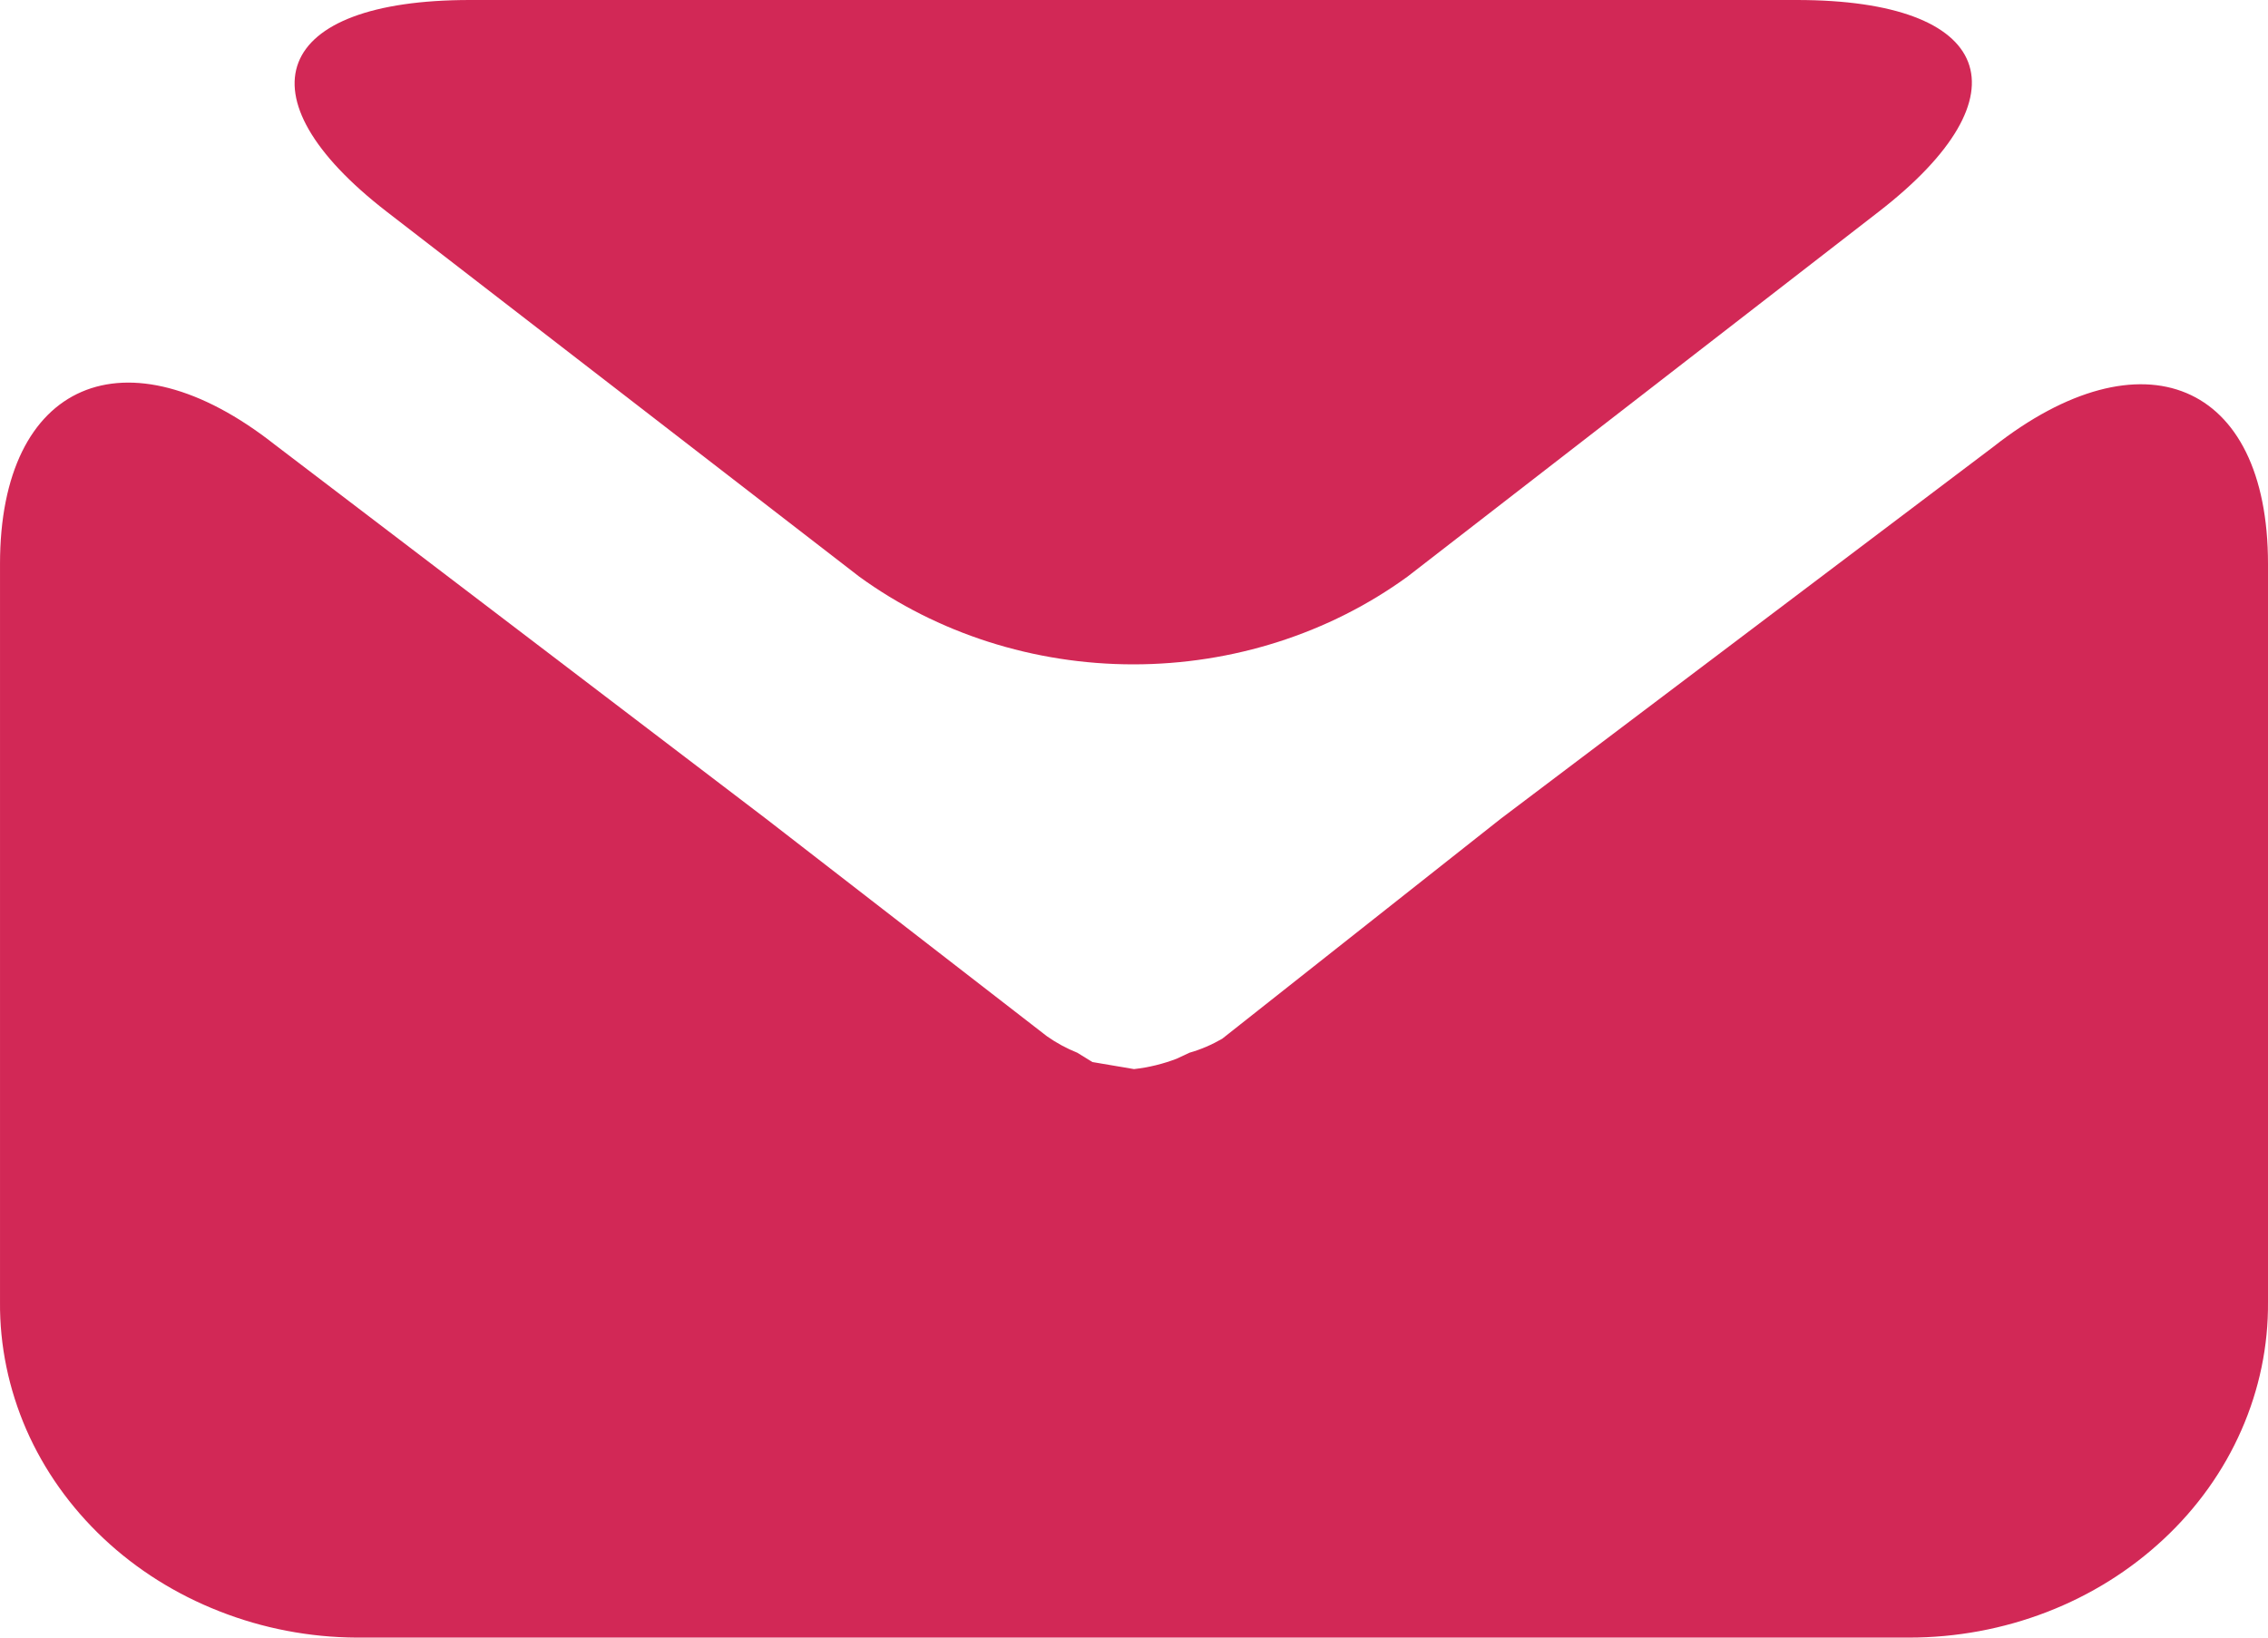
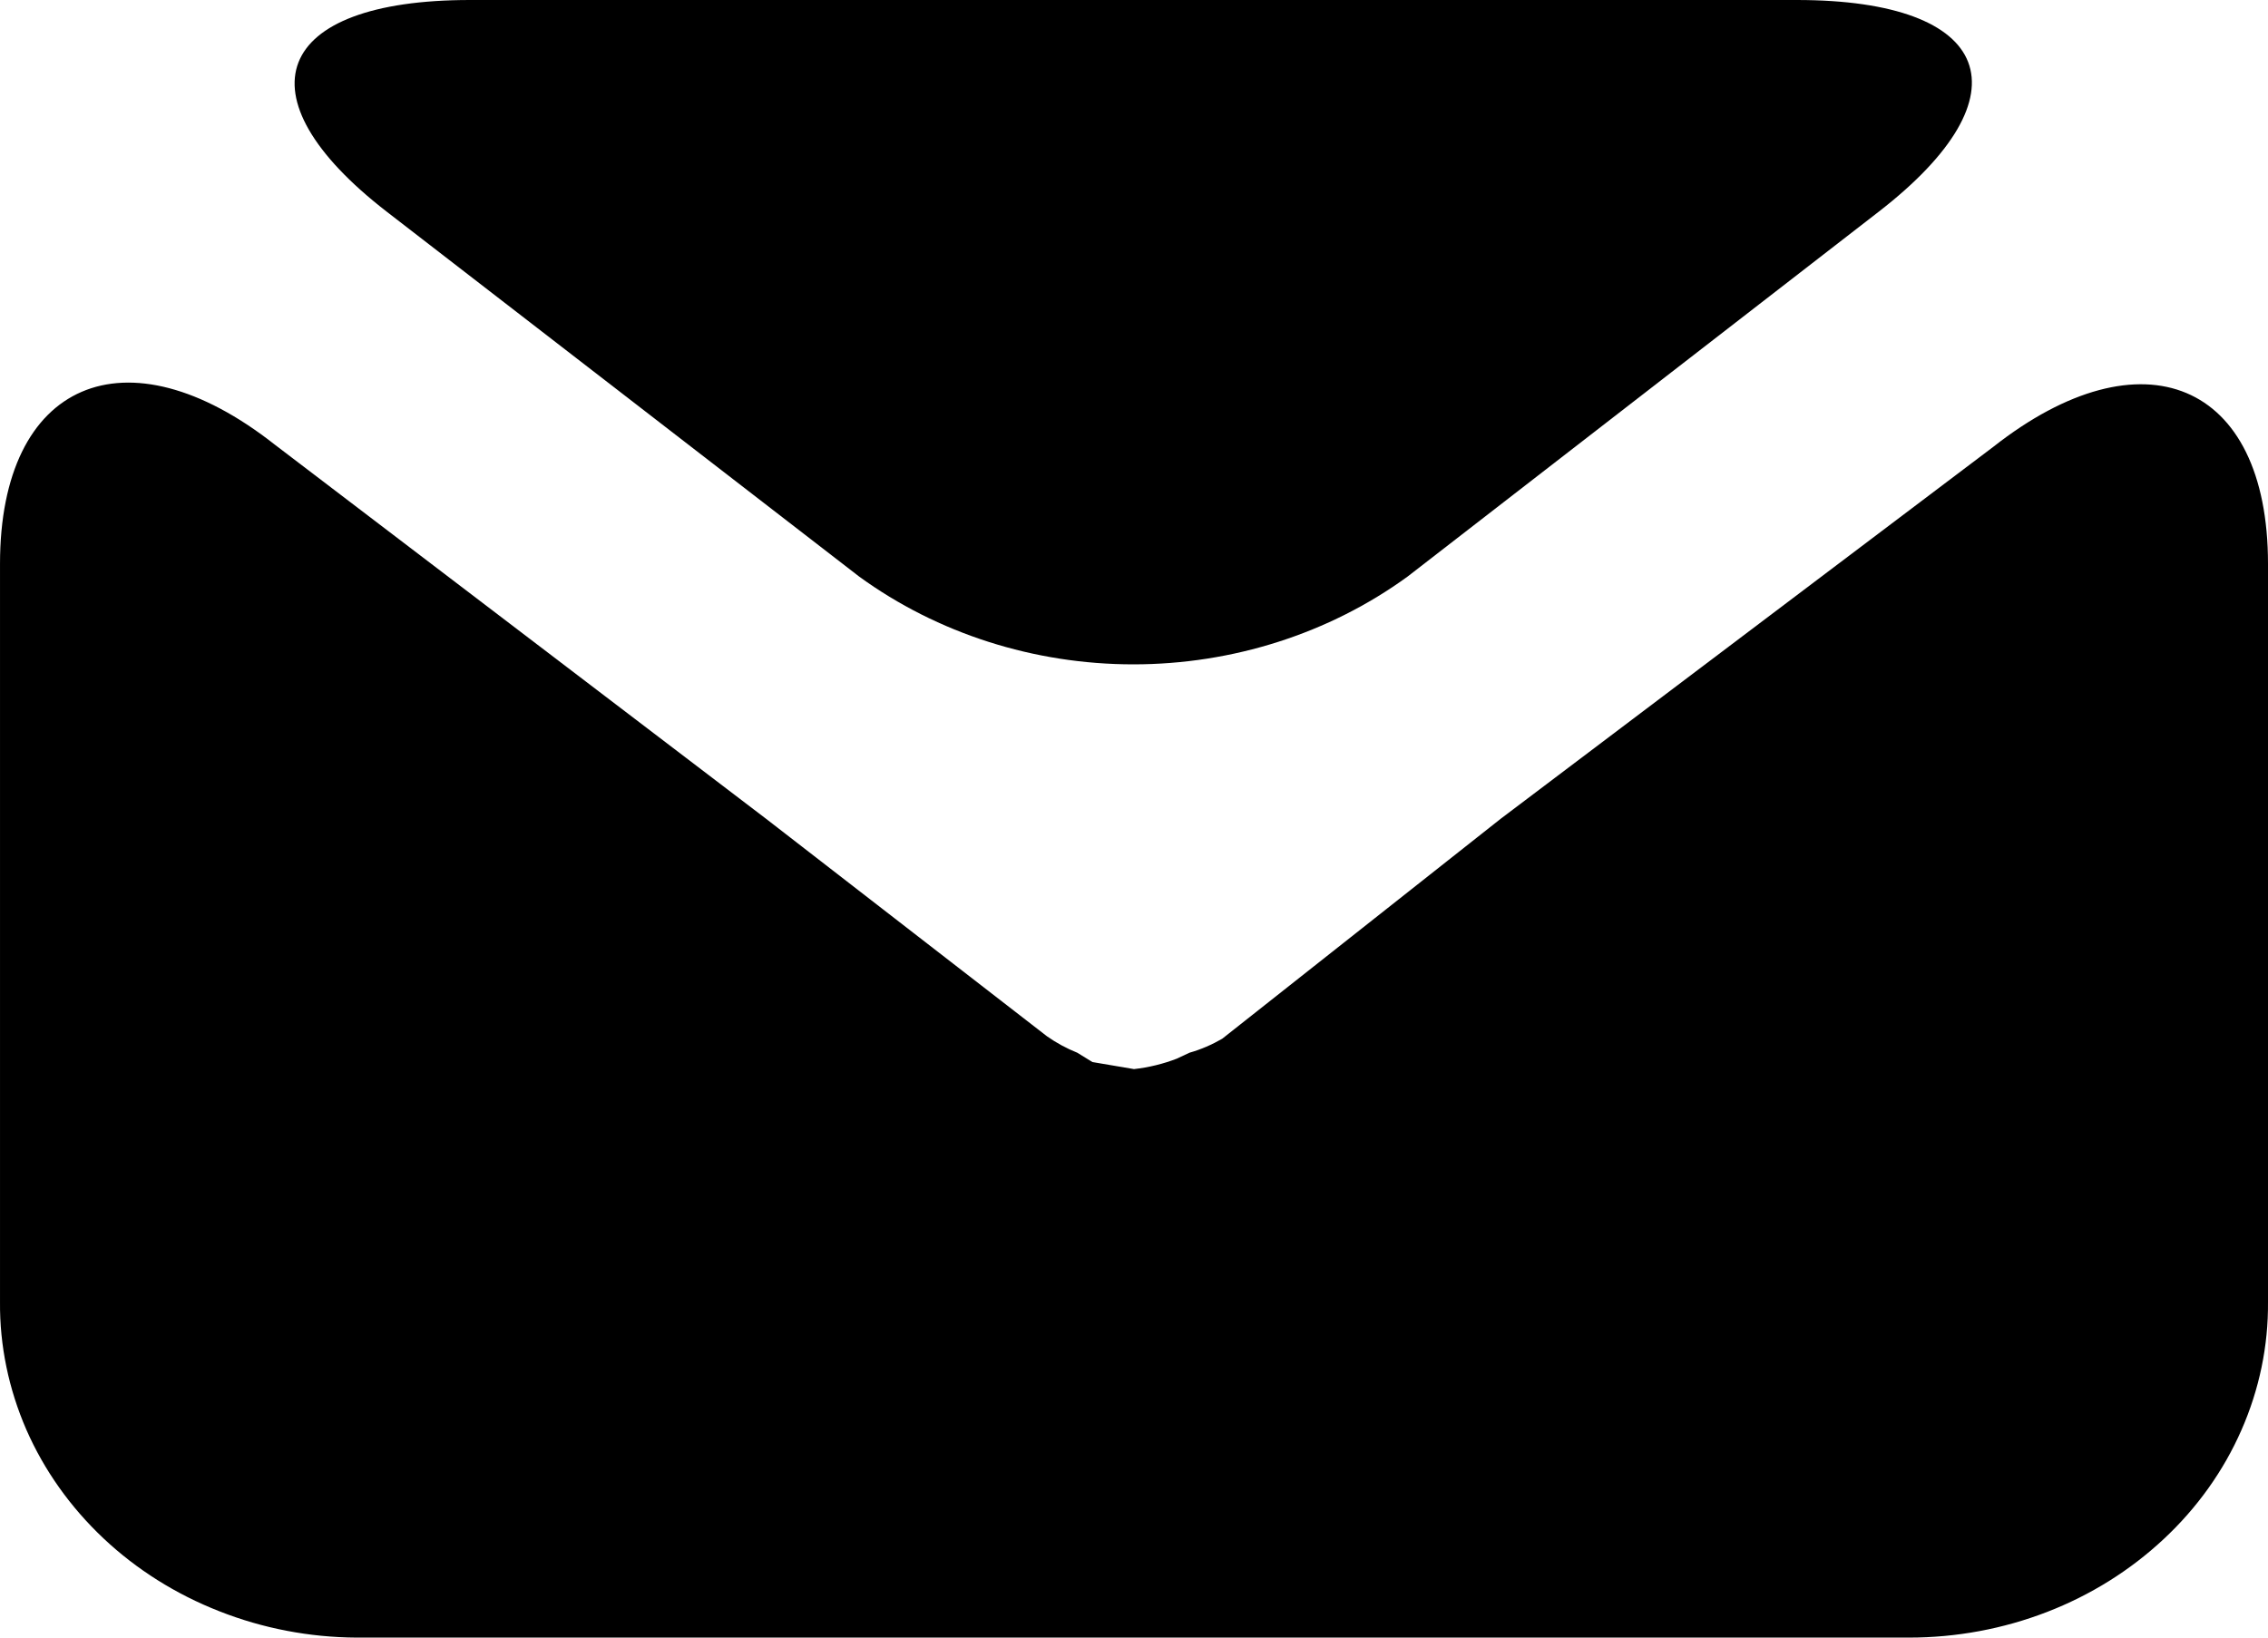
- <svg xmlns="http://www.w3.org/2000/svg" width="18" height="13" viewBox="0 0 18 13" fill="none">
-   <path d="M14.91 1.681C16.11 0.752 15.82 0 14.26 0H3.73C2.17 0 1.88 0.761 3.07 1.681L6.82 4.578C7.441 5.029 8.207 5.274 8.995 5.274C9.783 5.274 10.549 5.029 11.17 4.578L14.91 1.681Z" fill="#D22856" />
-   <path d="M11.91 6.5L9.7 8.246C9.619 8.293 9.532 8.331 9.44 8.357L9.34 8.404C9.231 8.446 9.117 8.474 9 8.487L8.67 8.431L8.55 8.357C8.465 8.323 8.384 8.279 8.31 8.227L6.08 6.5L2.18 3.529C1 2.6 7.0672e-05 3.027 7.0672e-05 4.476V10.335C-0.003 10.682 0.069 11.027 0.209 11.349C0.35 11.671 0.558 11.964 0.821 12.212C1.083 12.459 1.396 12.656 1.741 12.791C2.086 12.927 2.456 12.998 2.83 13H15.15C15.526 13 15.898 12.931 16.245 12.797C16.592 12.663 16.907 12.466 17.172 12.218C17.437 11.971 17.647 11.677 17.789 11.353C17.931 11.03 18.003 10.684 18 10.335V4.476C18 3.027 17 2.619 15.82 3.547L11.91 6.5Z" fill="#D22856" />
+ <svg xmlns="http://www.w3.org/2000/svg" viewBox="0 0 18 13" id="mail-icon">
+   <g>
+     <path fill="currentColor" d="M14.91 1.681C16.11 0.752 15.82 0 14.26 0H3.73C2.17 0 1.88 0.761 3.07 1.681L6.82 4.578C7.441 5.029 8.207 5.274 8.995 5.274C9.783 5.274 10.549 5.029 11.17 4.578L14.91 1.681Z" />
+     <path fill="currentColor" d="M11.91 6.5L9.7 8.246C9.619 8.293 9.532 8.331 9.44 8.357L9.34 8.404C9.231 8.446 9.117 8.474 9 8.487L8.67 8.431L8.55 8.357C8.465 8.323 8.384 8.279 8.31 8.227L6.08 6.5L2.18 3.529C1 2.6 7.0672e-05 3.027 7.0672e-05 4.476V10.335C-0.003 10.682 0.069 11.027 0.209 11.349C0.35 11.671 0.558 11.964 0.821 12.212C1.083 12.459 1.396 12.656 1.741 12.791C2.086 12.927 2.456 12.998 2.83 13H15.15C15.526 13 15.898 12.931 16.245 12.797C16.592 12.663 16.907 12.466 17.172 12.218C17.437 11.971 17.647 11.677 17.789 11.353C17.931 11.03 18.003 10.684 18 10.335V4.476C18 3.027 17 2.619 15.82 3.547L11.91 6.5Z" />
+   </g>
</svg>
